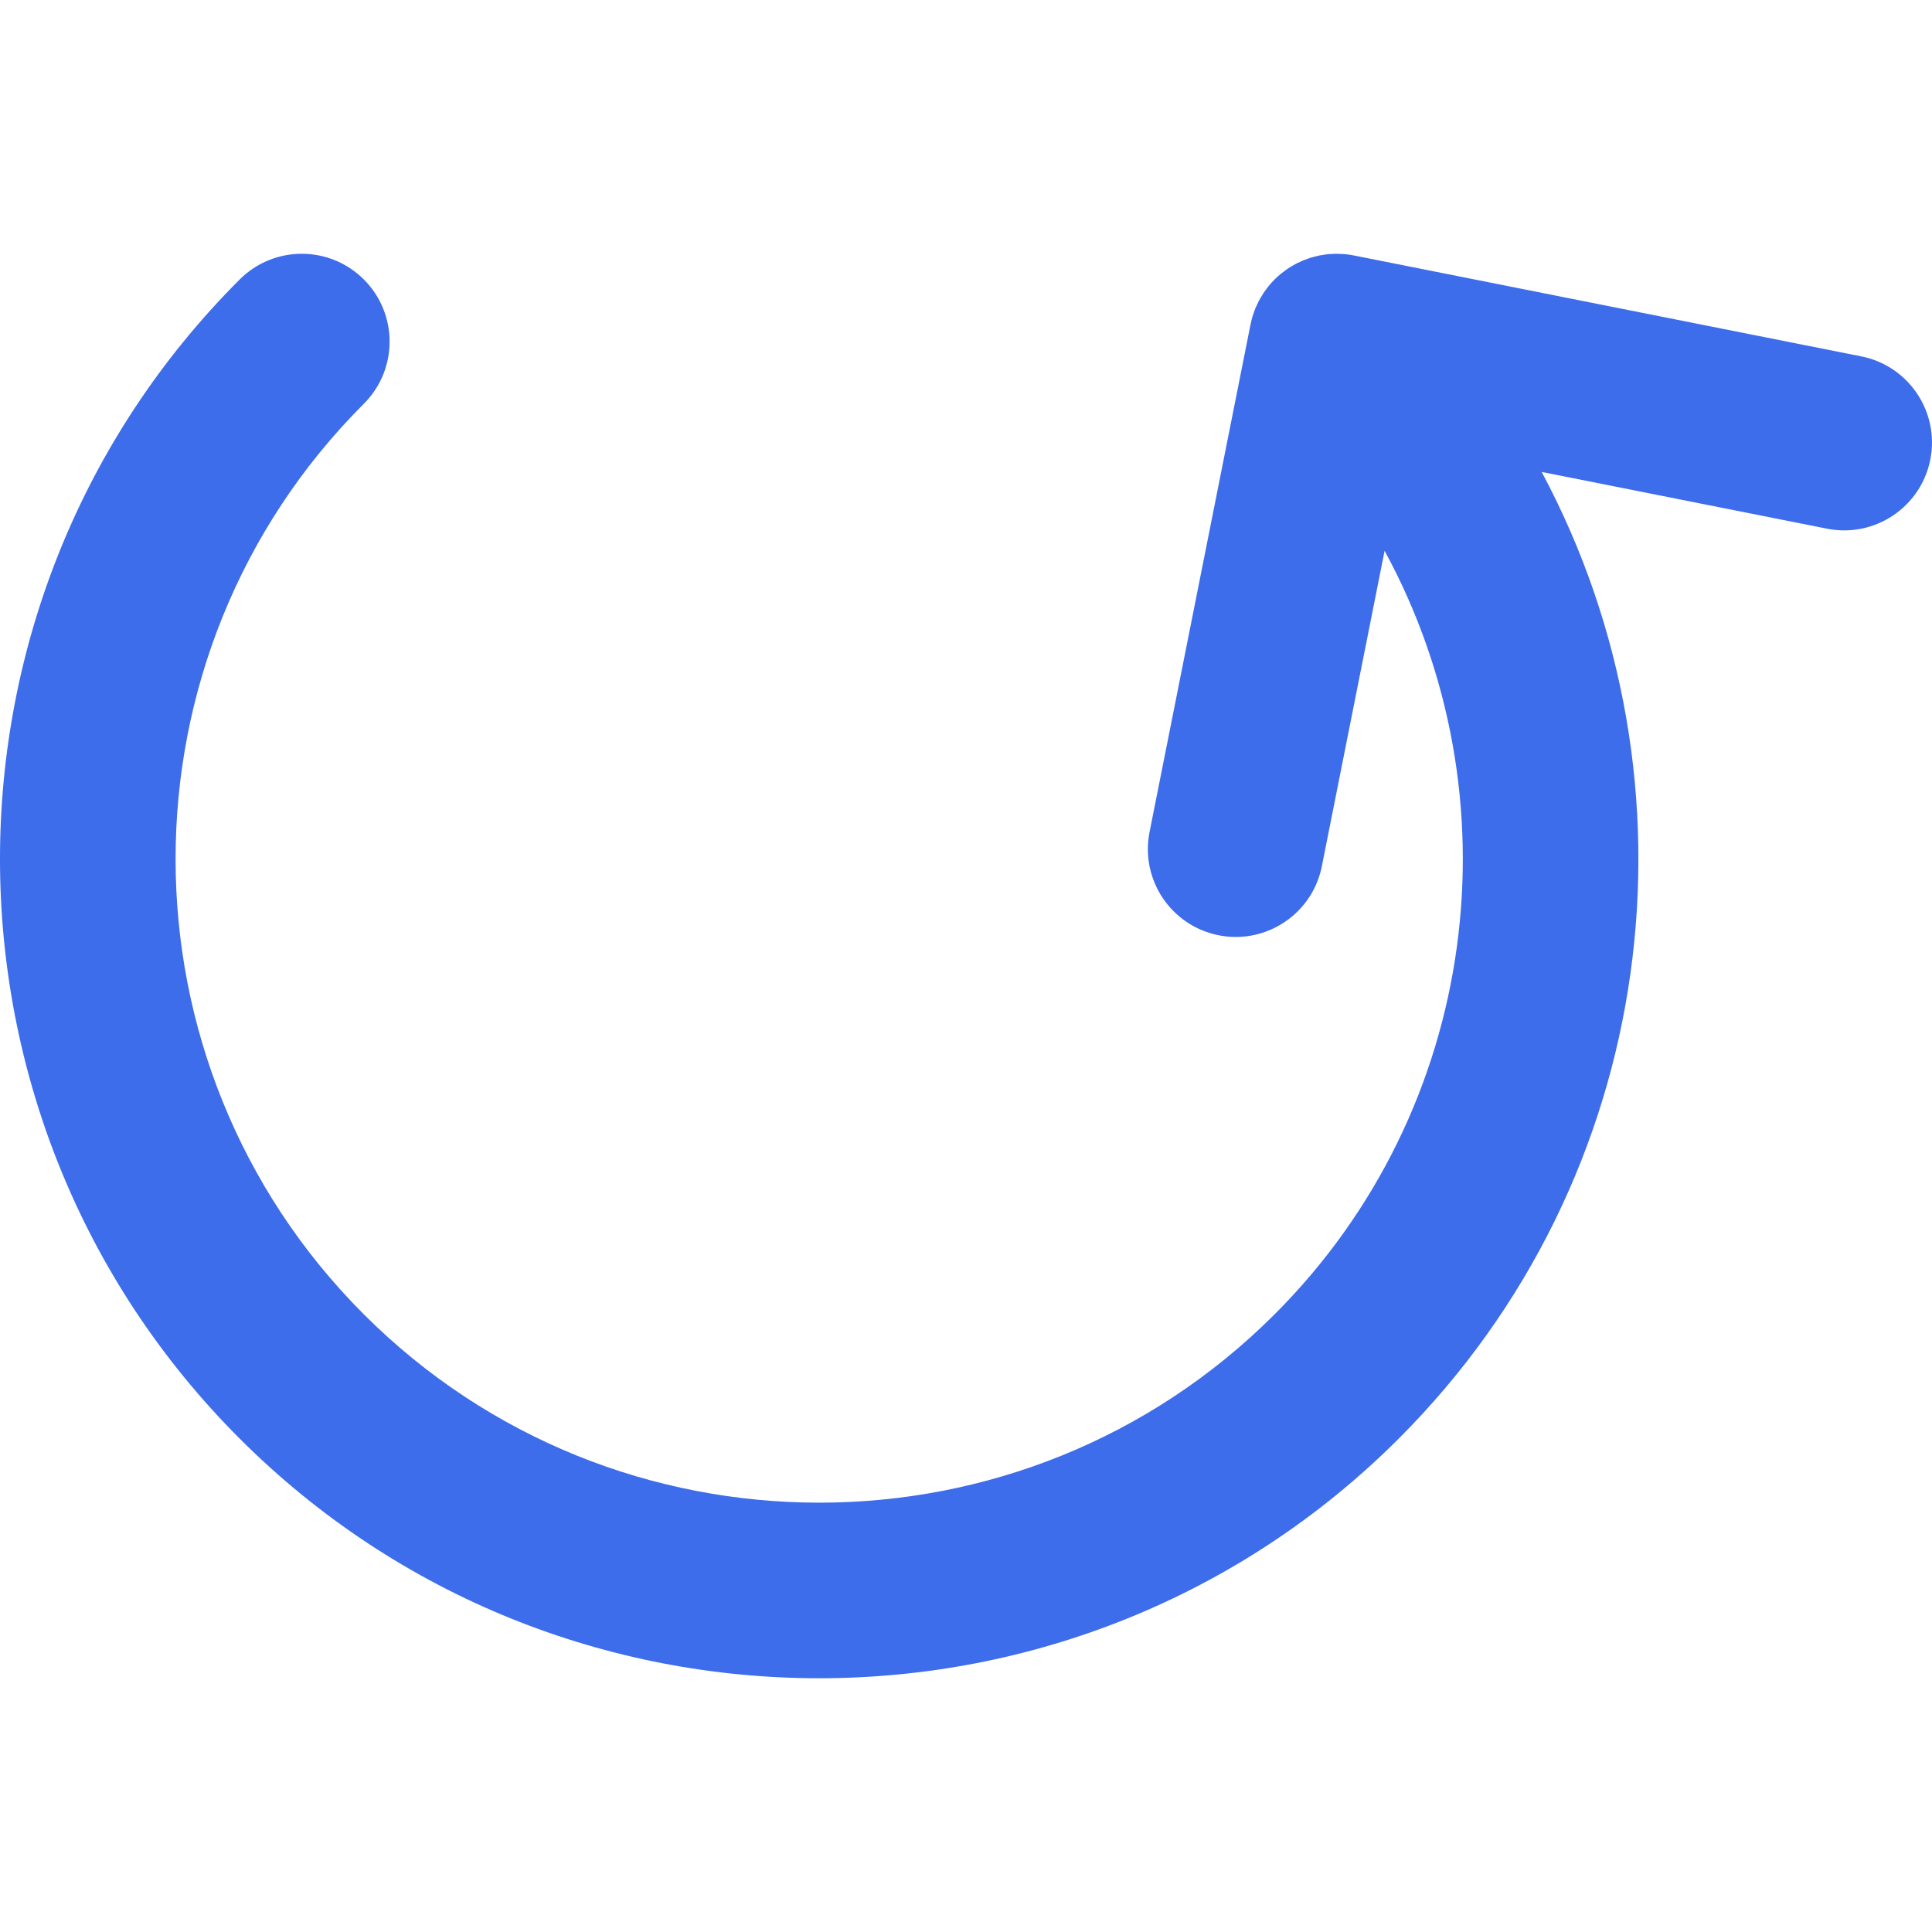
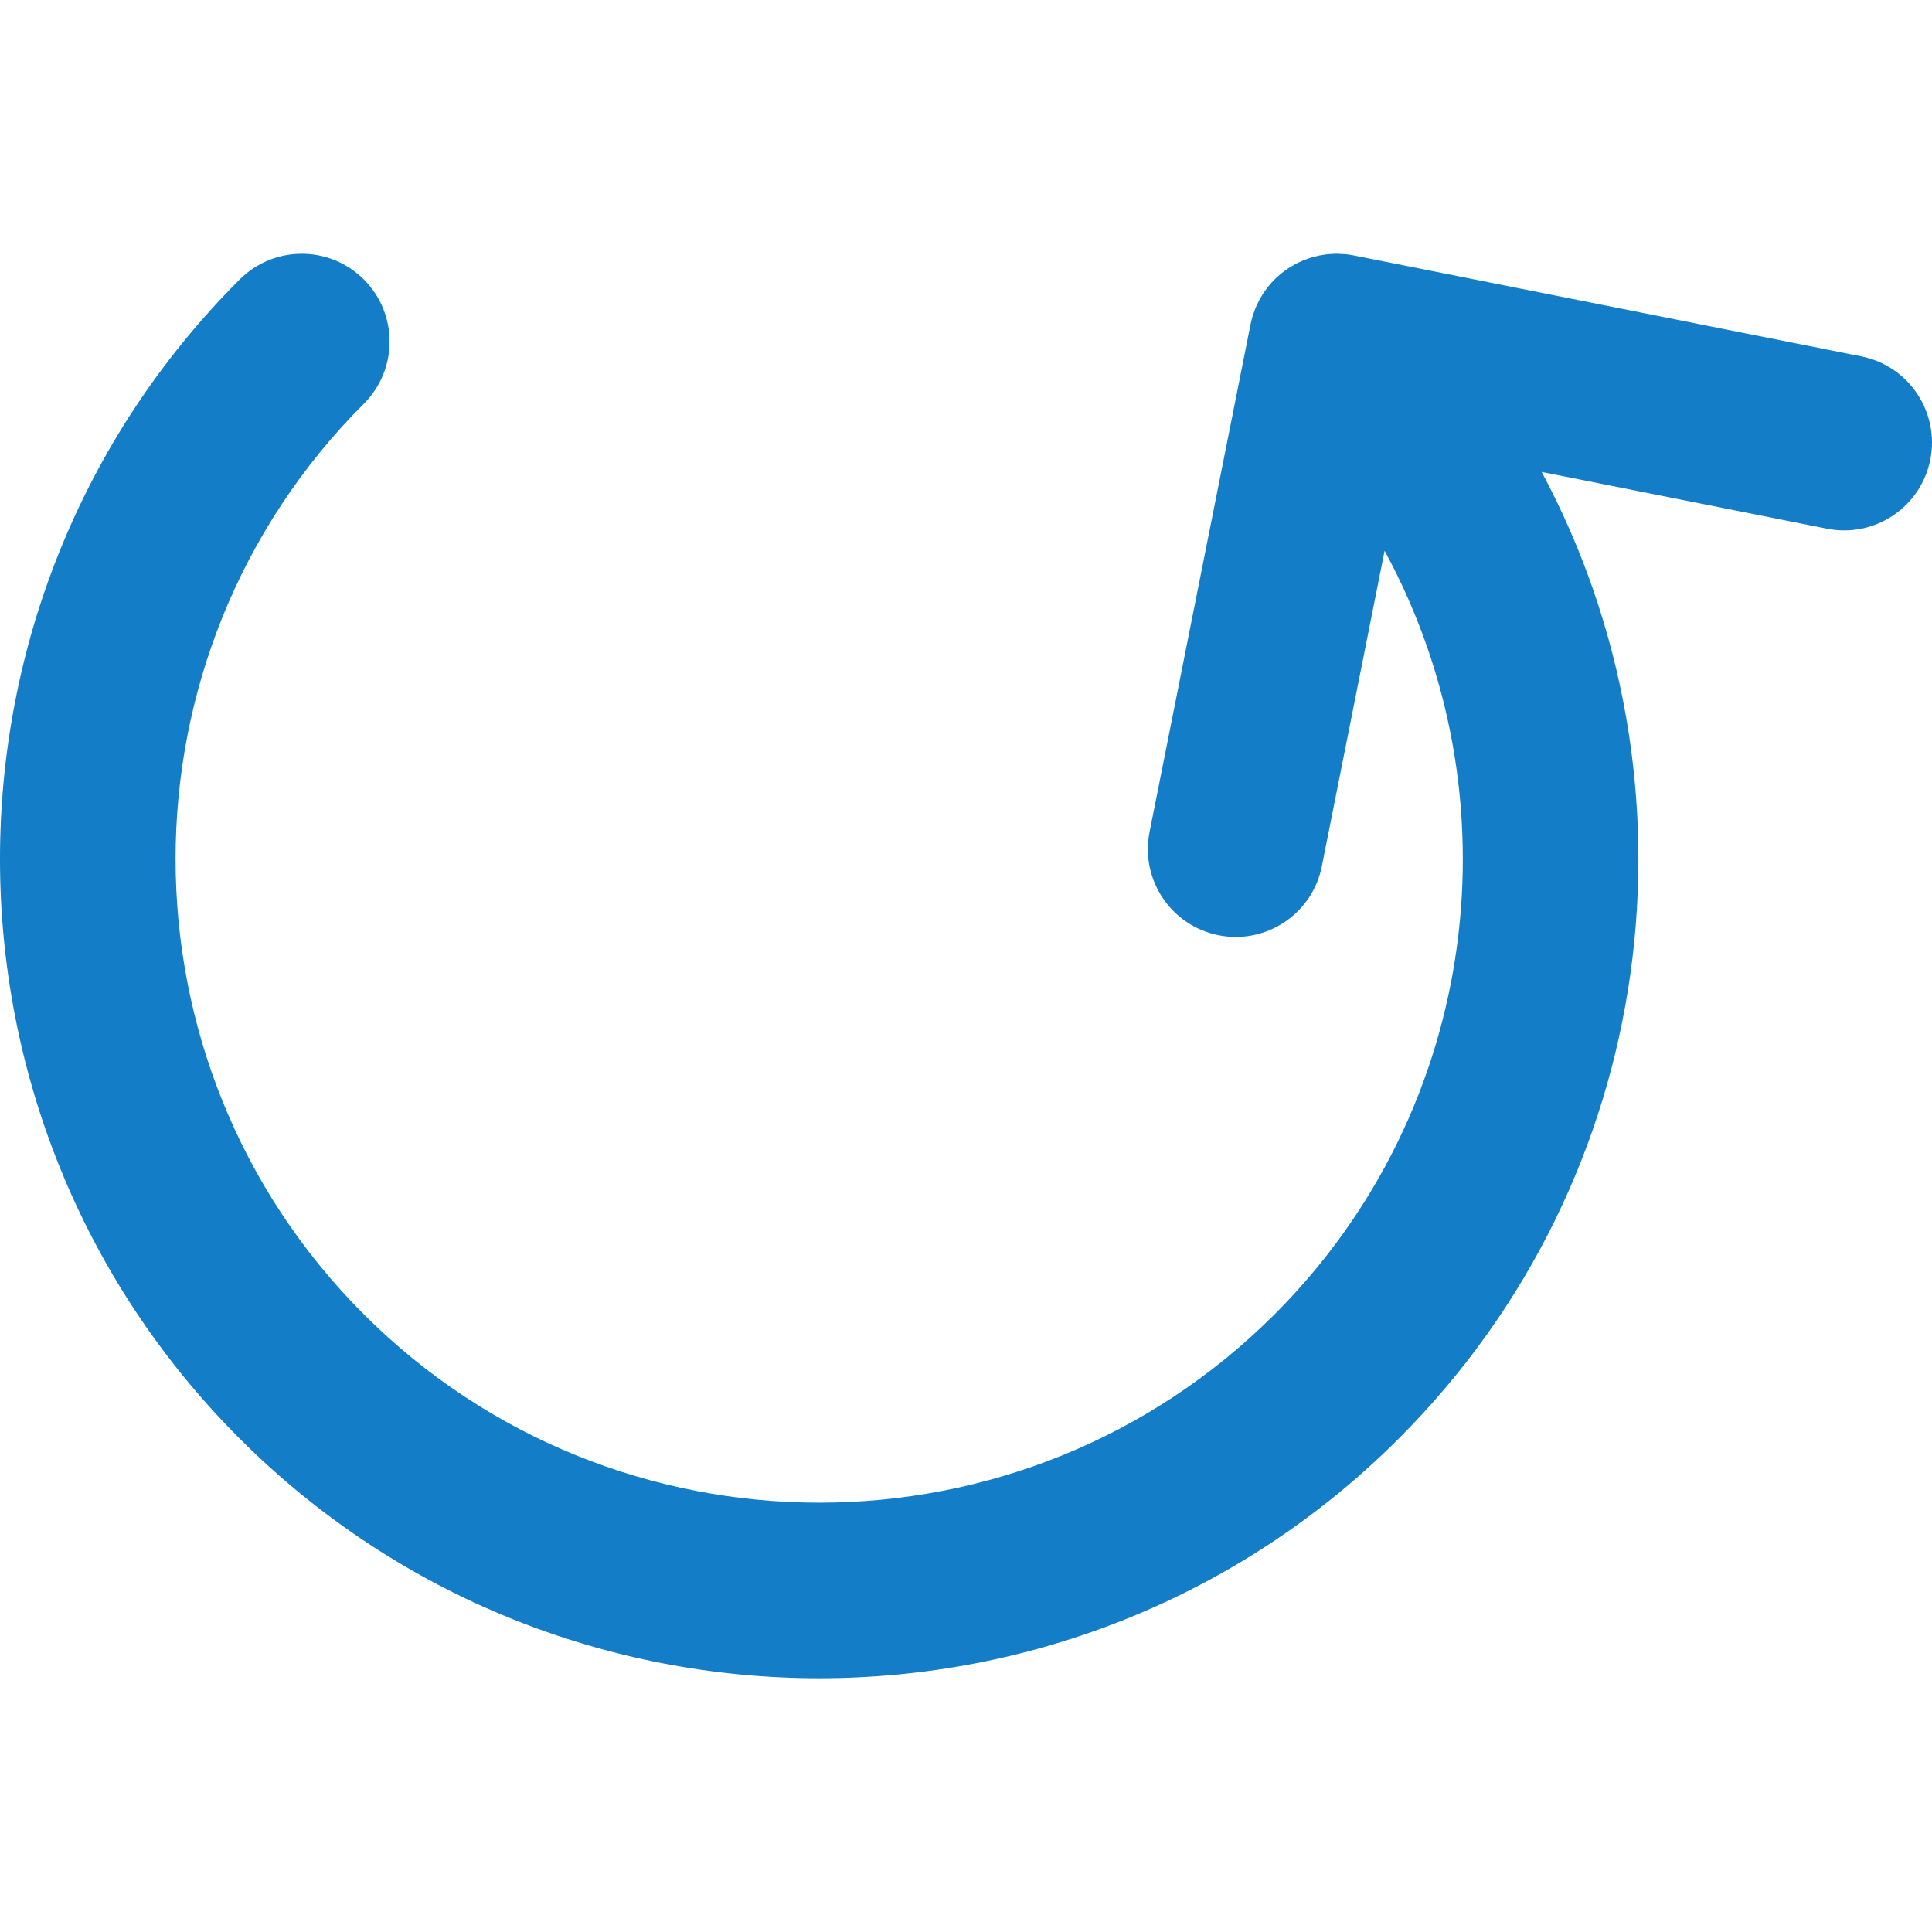
<svg xmlns="http://www.w3.org/2000/svg" version="1.1" id="Layer_1" x="0px" y="0px" viewBox="0 0 512 512" style="enable-background:new 0 0 512 512;" xml:space="preserve">
-   <path style="fill:#3D6DEB;" d="M493.257,94.444l-134.489-26.75c-0.006-0.002-0.014-0.002-0.022-0.003  c-0.763-0.151-1.53-0.264-2.303-0.338c-0.393-0.037-0.779-0.037-1.169-0.056c-0.36-0.016-0.72-0.048-1.08-0.048  c-0.535,0-1.065,0.039-1.592,0.078c-0.22,0.016-0.438,0.014-0.658,0.036c-0.503,0.048-0.998,0.133-1.493,0.216  c-0.251,0.04-0.506,0.068-0.757,0.118c-0.427,0.085-0.846,0.2-1.266,0.309c-0.318,0.082-0.636,0.151-0.951,0.245  c-0.341,0.102-0.67,0.233-1.006,0.352c-0.385,0.137-0.77,0.262-1.148,0.421c-0.265,0.109-0.518,0.241-0.777,0.36  c-0.428,0.196-0.86,0.386-1.277,0.61c-0.234,0.126-0.458,0.273-0.686,0.407c-0.421,0.242-0.841,0.479-1.251,0.751  c-0.4,0.267-0.779,0.565-1.164,0.857c-0.214,0.163-0.436,0.306-0.646,0.476c-0.608,0.495-1.189,1.023-1.746,1.58  c-0.002,0.002-0.003,0.003-0.005,0.005c-0.02,0.02-0.039,0.042-0.057,0.064c-0.523,0.526-1.023,1.077-1.496,1.654  c-0.129,0.158-0.239,0.324-0.363,0.486c-0.343,0.439-0.681,0.881-0.993,1.349c-0.174,0.259-0.321,0.529-0.484,0.793  c-0.231,0.38-0.47,0.756-0.68,1.151c-0.188,0.354-0.348,0.717-0.517,1.075c-0.152,0.324-0.313,0.639-0.452,0.971  c-0.194,0.469-0.354,0.947-0.515,1.425c-0.082,0.242-0.178,0.476-0.251,0.722c-0.199,0.652-0.358,1.313-0.498,1.975  c-0.019,0.085-0.047,0.166-0.064,0.253l-0.008,0.042c-0.008,0.033-0.014,0.064-0.02,0.096l-26.727,134.354  c-2.508,12.608,5.68,24.861,18.288,27.371c1.533,0.304,3.062,0.452,4.565,0.452c10.88,0,20.602-7.664,22.805-18.74l16.629-83.597  c35.257,64.738,25.543,147.648-29.165,202.356c-33.272,33.272-76.965,49.906-120.67,49.901  c-43.694-0.003-87.402-16.637-120.667-49.9c-66.535-66.537-66.535-174.799,0-241.334c9.09-9.09,9.09-23.828,0-32.92  c-9.089-9.089-23.828-9.089-32.918,0c-84.687,84.687-84.687,222.484,0,307.171c42.347,42.349,97.958,63.52,153.585,63.515  c55.615-0.005,111.247-21.176,153.589-63.515c69.242-69.242,81.856-173.979,37.872-256.171l75.618,15.039  c12.607,2.506,24.86-5.681,27.371-18.288C514.054,109.208,505.867,96.952,493.257,94.444z" />
+   <path style="fill:#147dc8;" d="M493.257,94.444l-134.489-26.75c-0.006-0.002-0.014-0.002-0.022-0.003  c-0.763-0.151-1.53-0.264-2.303-0.338c-0.393-0.037-0.779-0.037-1.169-0.056c-0.36-0.016-0.72-0.048-1.08-0.048  c-0.535,0-1.065,0.039-1.592,0.078c-0.22,0.016-0.438,0.014-0.658,0.036c-0.503,0.048-0.998,0.133-1.493,0.216  c-0.251,0.04-0.506,0.068-0.757,0.118c-0.427,0.085-0.846,0.2-1.266,0.309c-0.318,0.082-0.636,0.151-0.951,0.245  c-0.341,0.102-0.67,0.233-1.006,0.352c-0.385,0.137-0.77,0.262-1.148,0.421c-0.265,0.109-0.518,0.241-0.777,0.36  c-0.428,0.196-0.86,0.386-1.277,0.61c-0.234,0.126-0.458,0.273-0.686,0.407c-0.421,0.242-0.841,0.479-1.251,0.751  c-0.4,0.267-0.779,0.565-1.164,0.857c-0.214,0.163-0.436,0.306-0.646,0.476c-0.608,0.495-1.189,1.023-1.746,1.58  c-0.002,0.002-0.003,0.003-0.005,0.005c-0.02,0.02-0.039,0.042-0.057,0.064c-0.523,0.526-1.023,1.077-1.496,1.654  c-0.129,0.158-0.239,0.324-0.363,0.486c-0.343,0.439-0.681,0.881-0.993,1.349c-0.174,0.259-0.321,0.529-0.484,0.793  c-0.231,0.38-0.47,0.756-0.68,1.151c-0.188,0.354-0.348,0.717-0.517,1.075c-0.152,0.324-0.313,0.639-0.452,0.971  c-0.194,0.469-0.354,0.947-0.515,1.425c-0.082,0.242-0.178,0.476-0.251,0.722c-0.199,0.652-0.358,1.313-0.498,1.975  c-0.019,0.085-0.047,0.166-0.064,0.253l-0.008,0.042c-0.008,0.033-0.014,0.064-0.02,0.096l-26.727,134.354  c-2.508,12.608,5.68,24.861,18.288,27.371c1.533,0.304,3.062,0.452,4.565,0.452c10.88,0,20.602-7.664,22.805-18.74l16.629-83.597  c35.257,64.738,25.543,147.648-29.165,202.356c-33.272,33.272-76.965,49.906-120.67,49.901  c-43.694-0.003-87.402-16.637-120.667-49.9c-66.535-66.537-66.535-174.799,0-241.334c9.09-9.09,9.09-23.828,0-32.92  c-9.089-9.089-23.828-9.089-32.918,0c-84.687,84.687-84.687,222.484,0,307.171c42.347,42.349,97.958,63.52,153.585,63.515  c55.615-0.005,111.247-21.176,153.589-63.515c69.242-69.242,81.856-173.979,37.872-256.171l75.618,15.039  c12.607,2.506,24.86-5.681,27.371-18.288C514.054,109.208,505.867,96.952,493.257,94.444z" />
  <g>
</g>
  <g>
</g>
  <g>
</g>
  <g>
</g>
  <g>
</g>
  <g>
</g>
  <g>
</g>
  <g>
</g>
  <g>
</g>
  <g>
</g>
  <g>
</g>
  <g>
</g>
  <g>
</g>
  <g>
</g>
  <g>
</g>
</svg>
